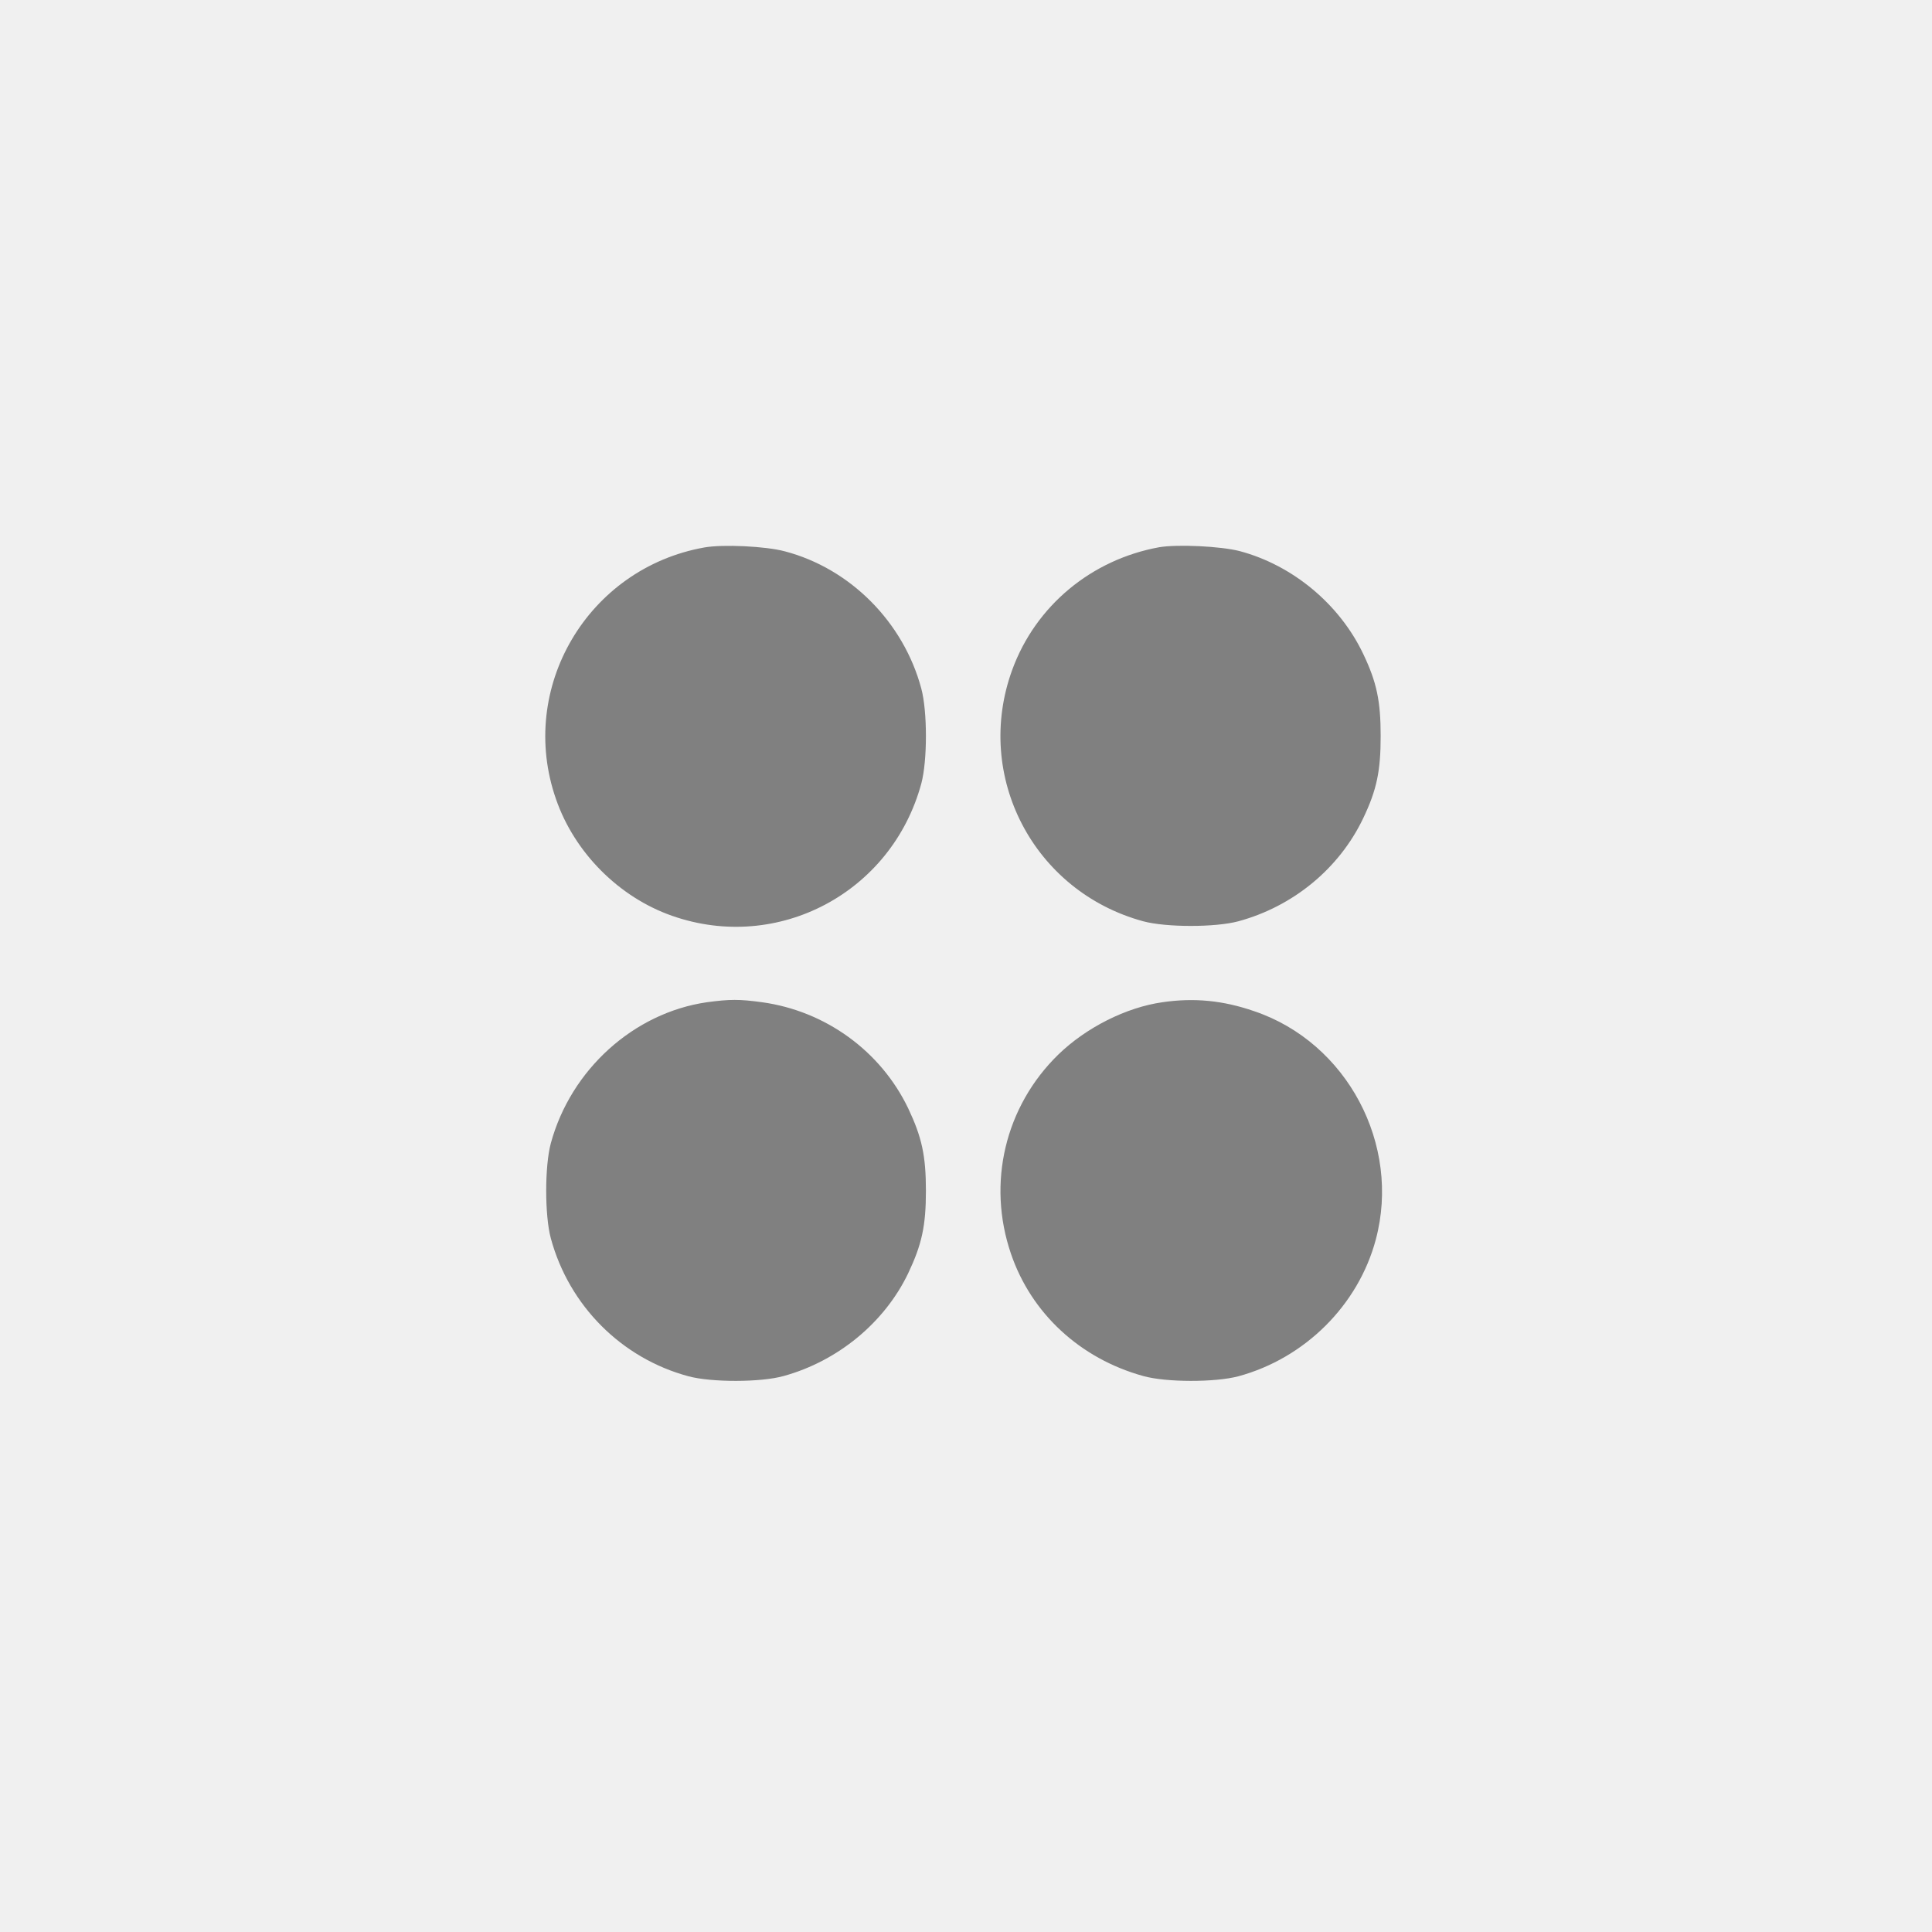
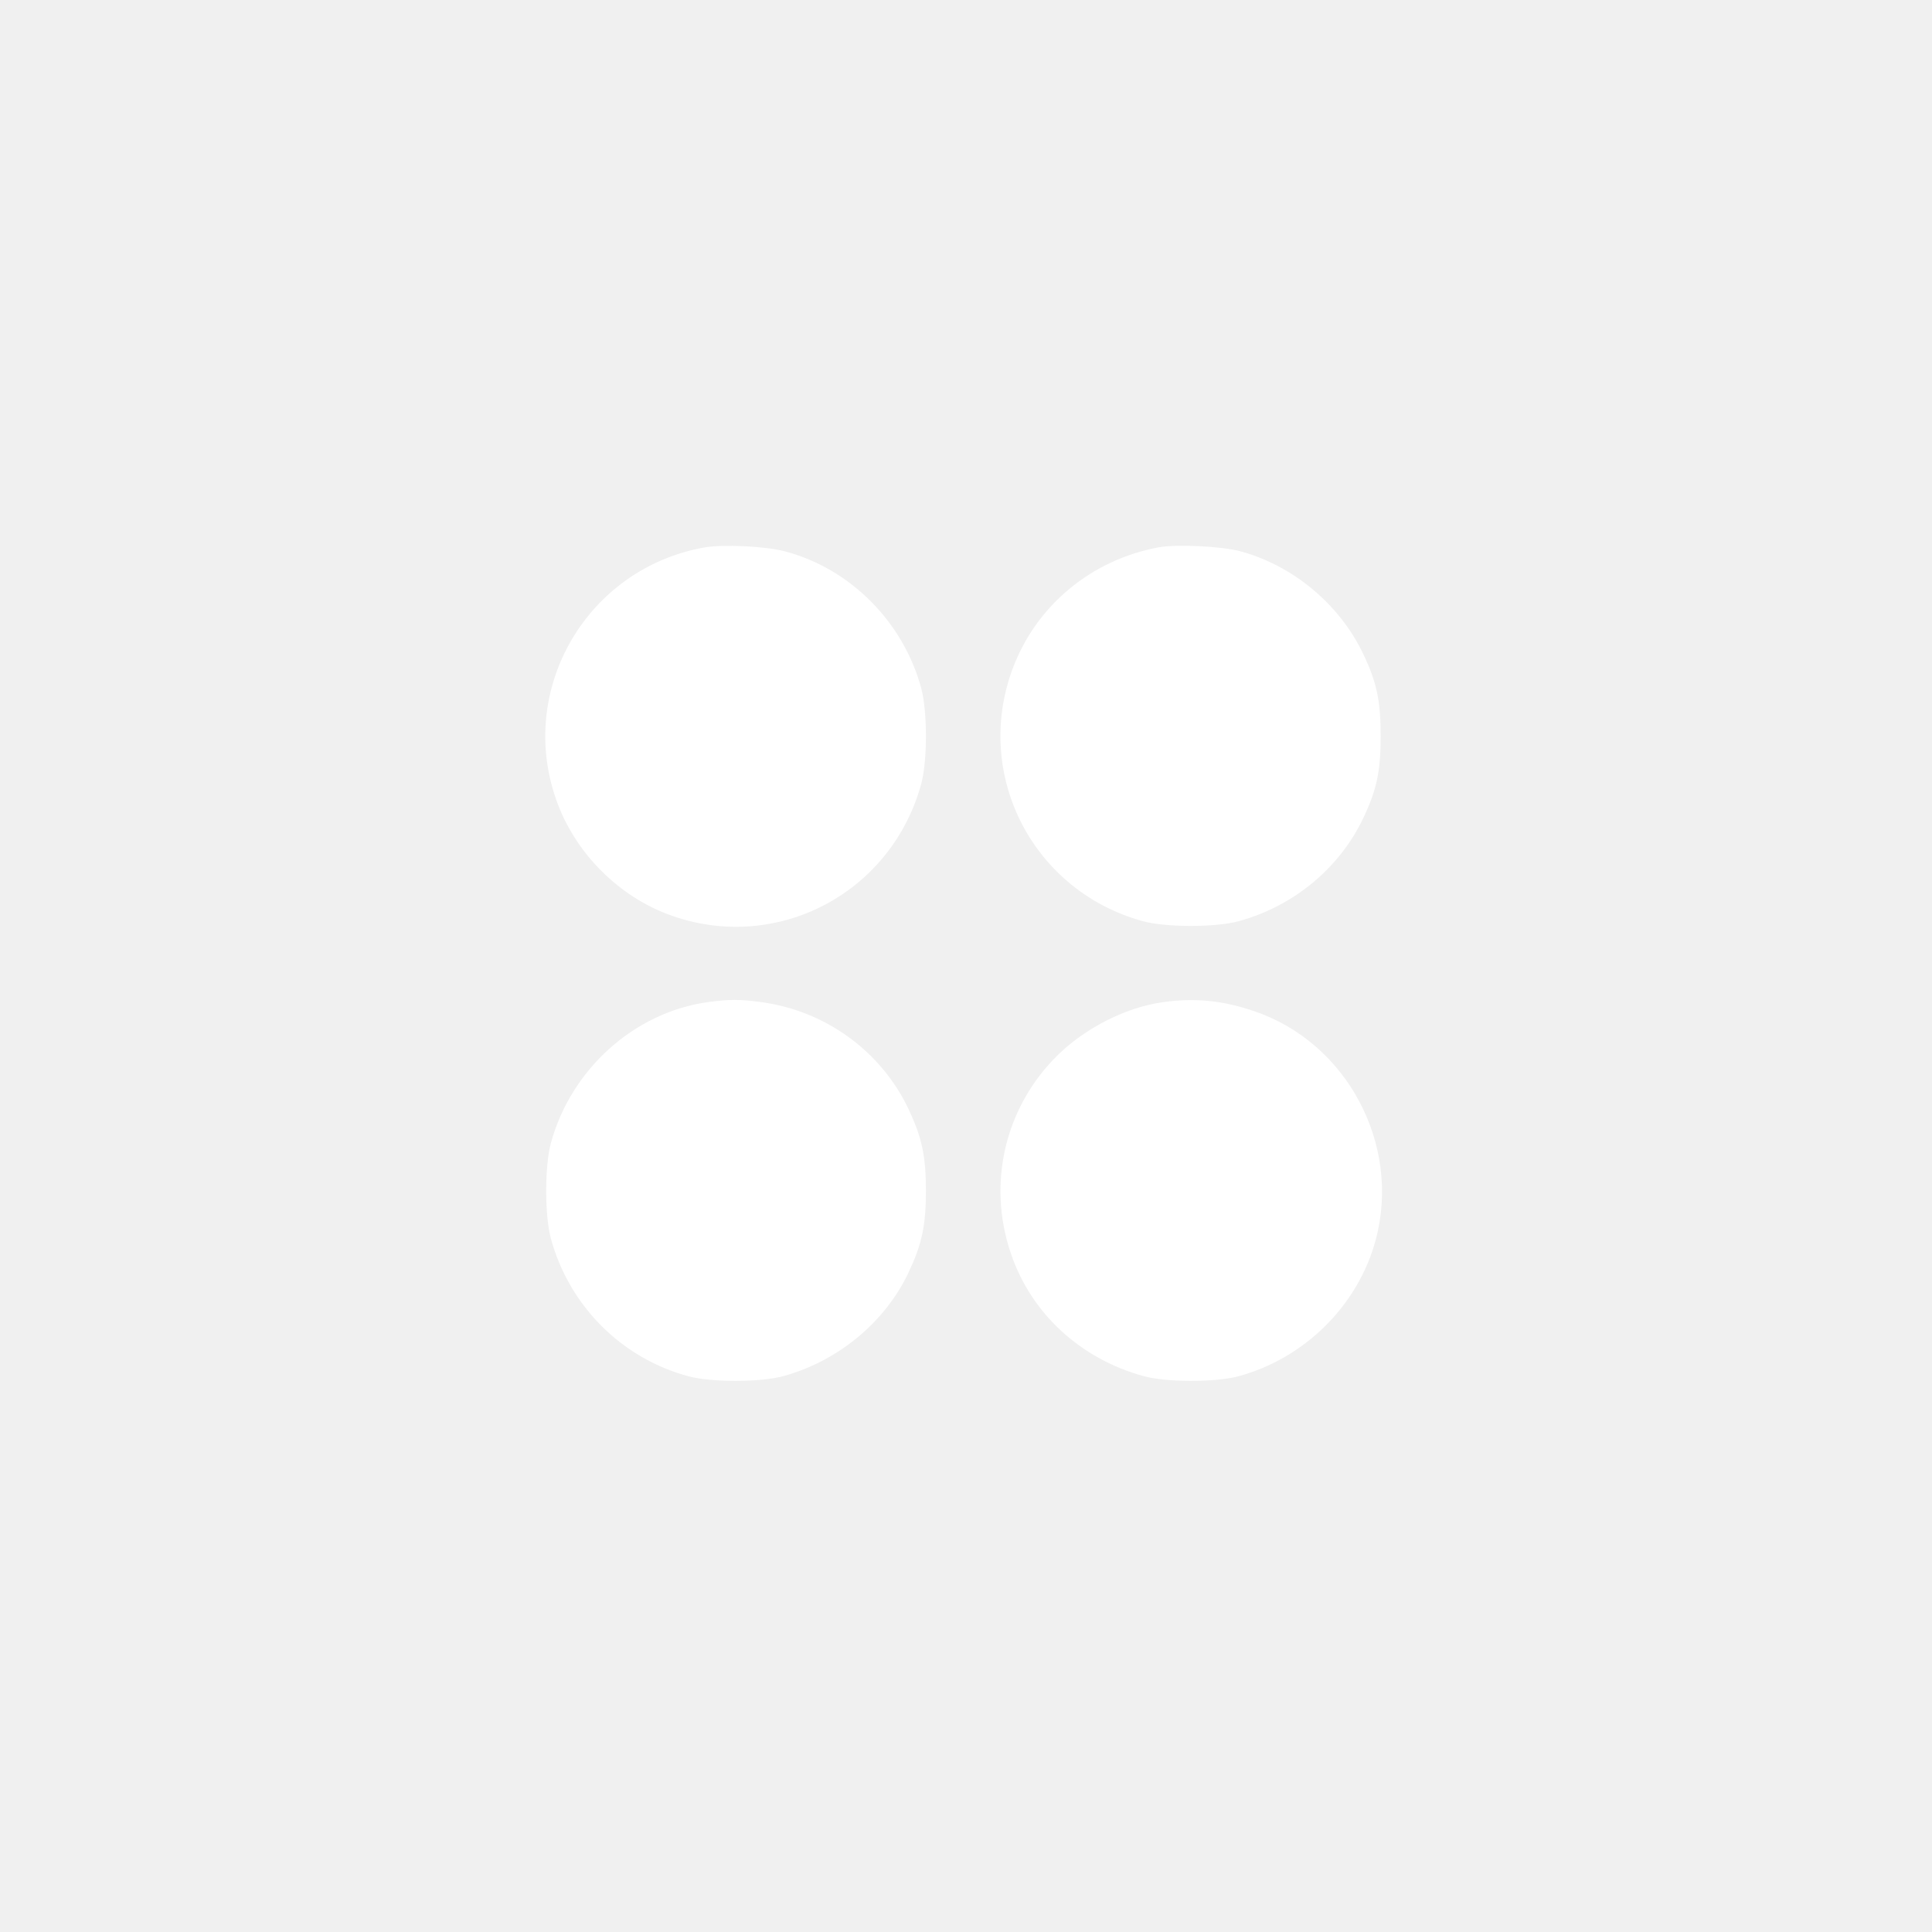
- <svg xmlns="http://www.w3.org/2000/svg" fill="#808080" version="1.0" viewBox="0 0 752 752">
+ <svg xmlns="http://www.w3.org/2000/svg" fill="#fff" version="1.0" viewBox="0 0 752 752">
  <path d="M274.1 213.1c-45.3 8.1-72.8 54.6-57.7 97.9 7.2 20.9 24.6 38.3 45.3 45.5 41.2 14.4 85.4-9.1 96.9-51.5 2.4-8.9 2.4-28.1 0-37-6.9-25.8-27.6-46.7-53.1-53.4-7.4-2-24.2-2.8-31.4-1.5zm177.1-.1c-26.4 4.8-48.1 22.8-57.2 47.7-15.1 41.4 8.3 86.3 51 97.9 8.9 2.4 28.1 2.4 37 0 21.4-5.8 39.3-20.6 48.6-40.1 5.3-11.1 6.8-18.4 6.8-32 0-13.6-1.5-20.9-6.8-32-9.2-19.3-27.4-34.5-48.1-40-7.4-1.9-24.2-2.7-31.3-1.5zm-176 177.1c-28.5 4.1-53 26.2-60.8 54.9-2.4 8.9-2.4 28.1 0 37 7.1 26.2 27.5 46.7 53.6 53.7 8.9 2.4 28.1 2.4 37-.1 21.1-5.8 39.3-20.8 48.5-40 5.3-11.2 6.9-18.4 6.9-32.1 0-13.7-1.6-20.9-6.9-32.1-10.7-22.3-32.2-37.9-56.9-41.3-8.8-1.2-12.5-1.2-21.4 0zm177.3 0c-14.2 2-29.8 9.9-40.6 20.4-20.7 20.2-27.8 50-18.4 77.5 7.9 23.2 26.9 40.8 51.5 47.6 8.9 2.5 28 2.5 37 .1 25.9-7 46.7-27.7 53.5-53.2 9.9-37-11.2-76.7-47.3-88.9-12.1-4.2-23.4-5.3-35.7-3.5z" />
</svg>
